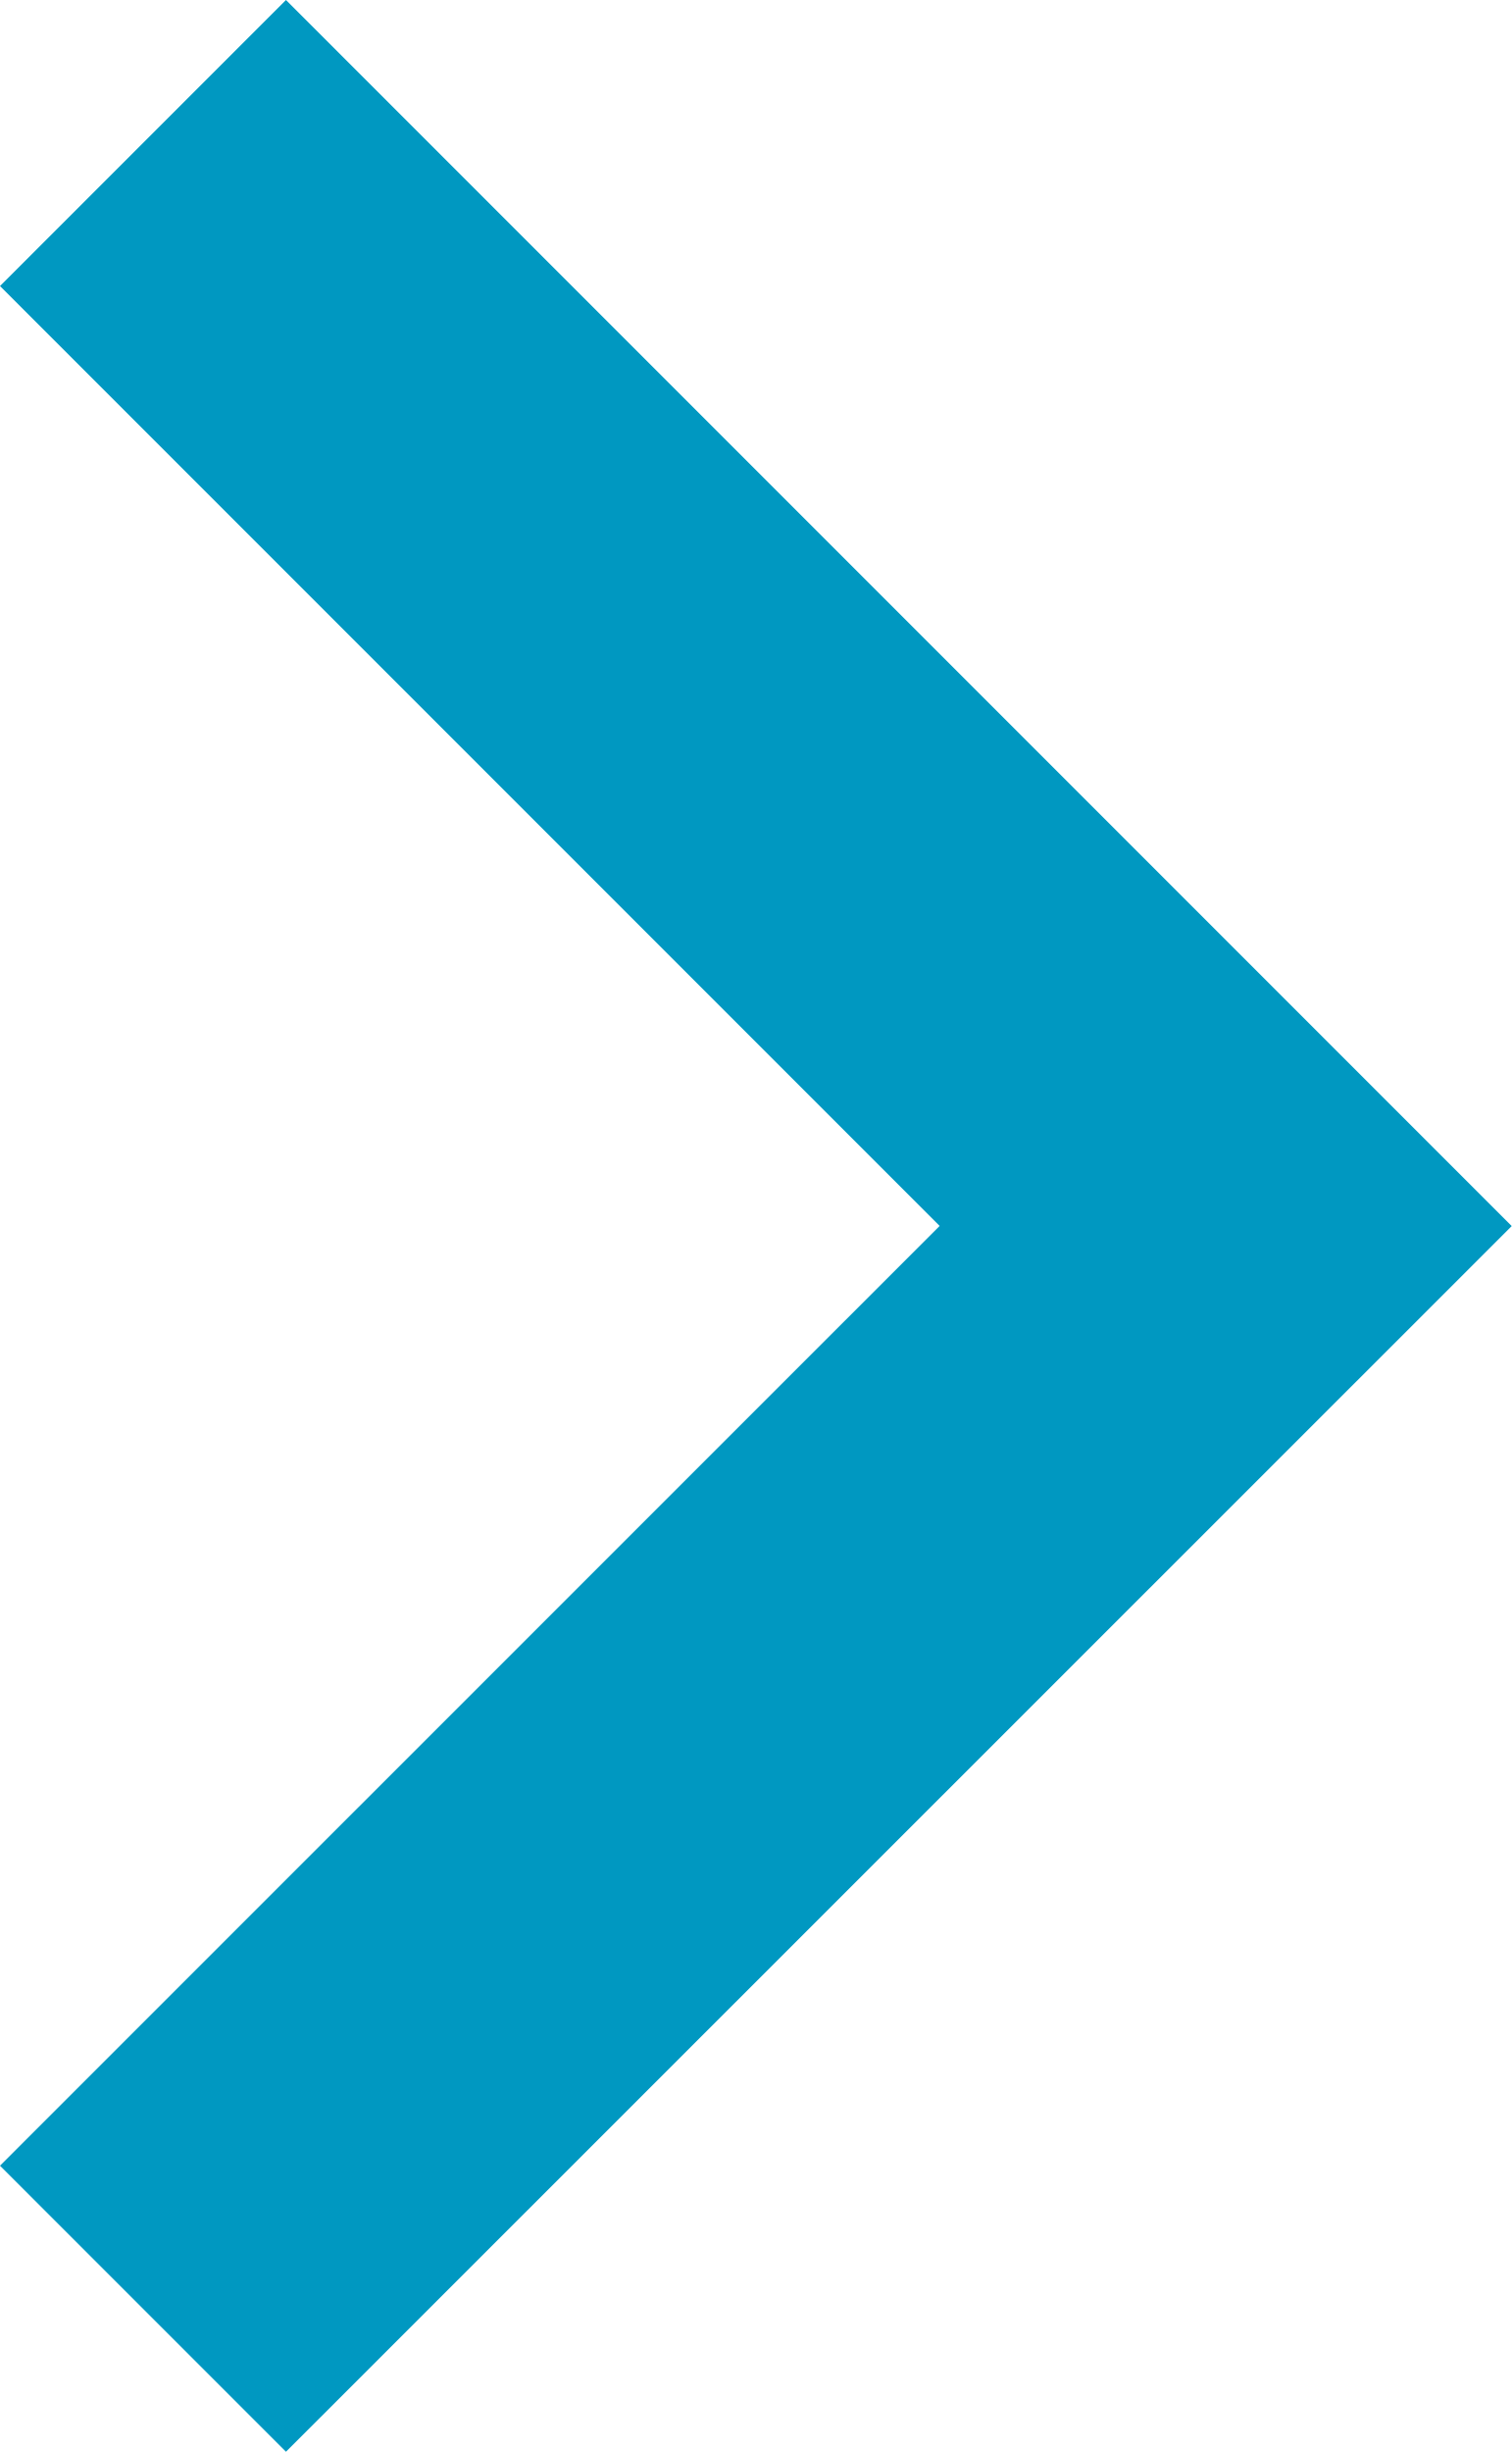
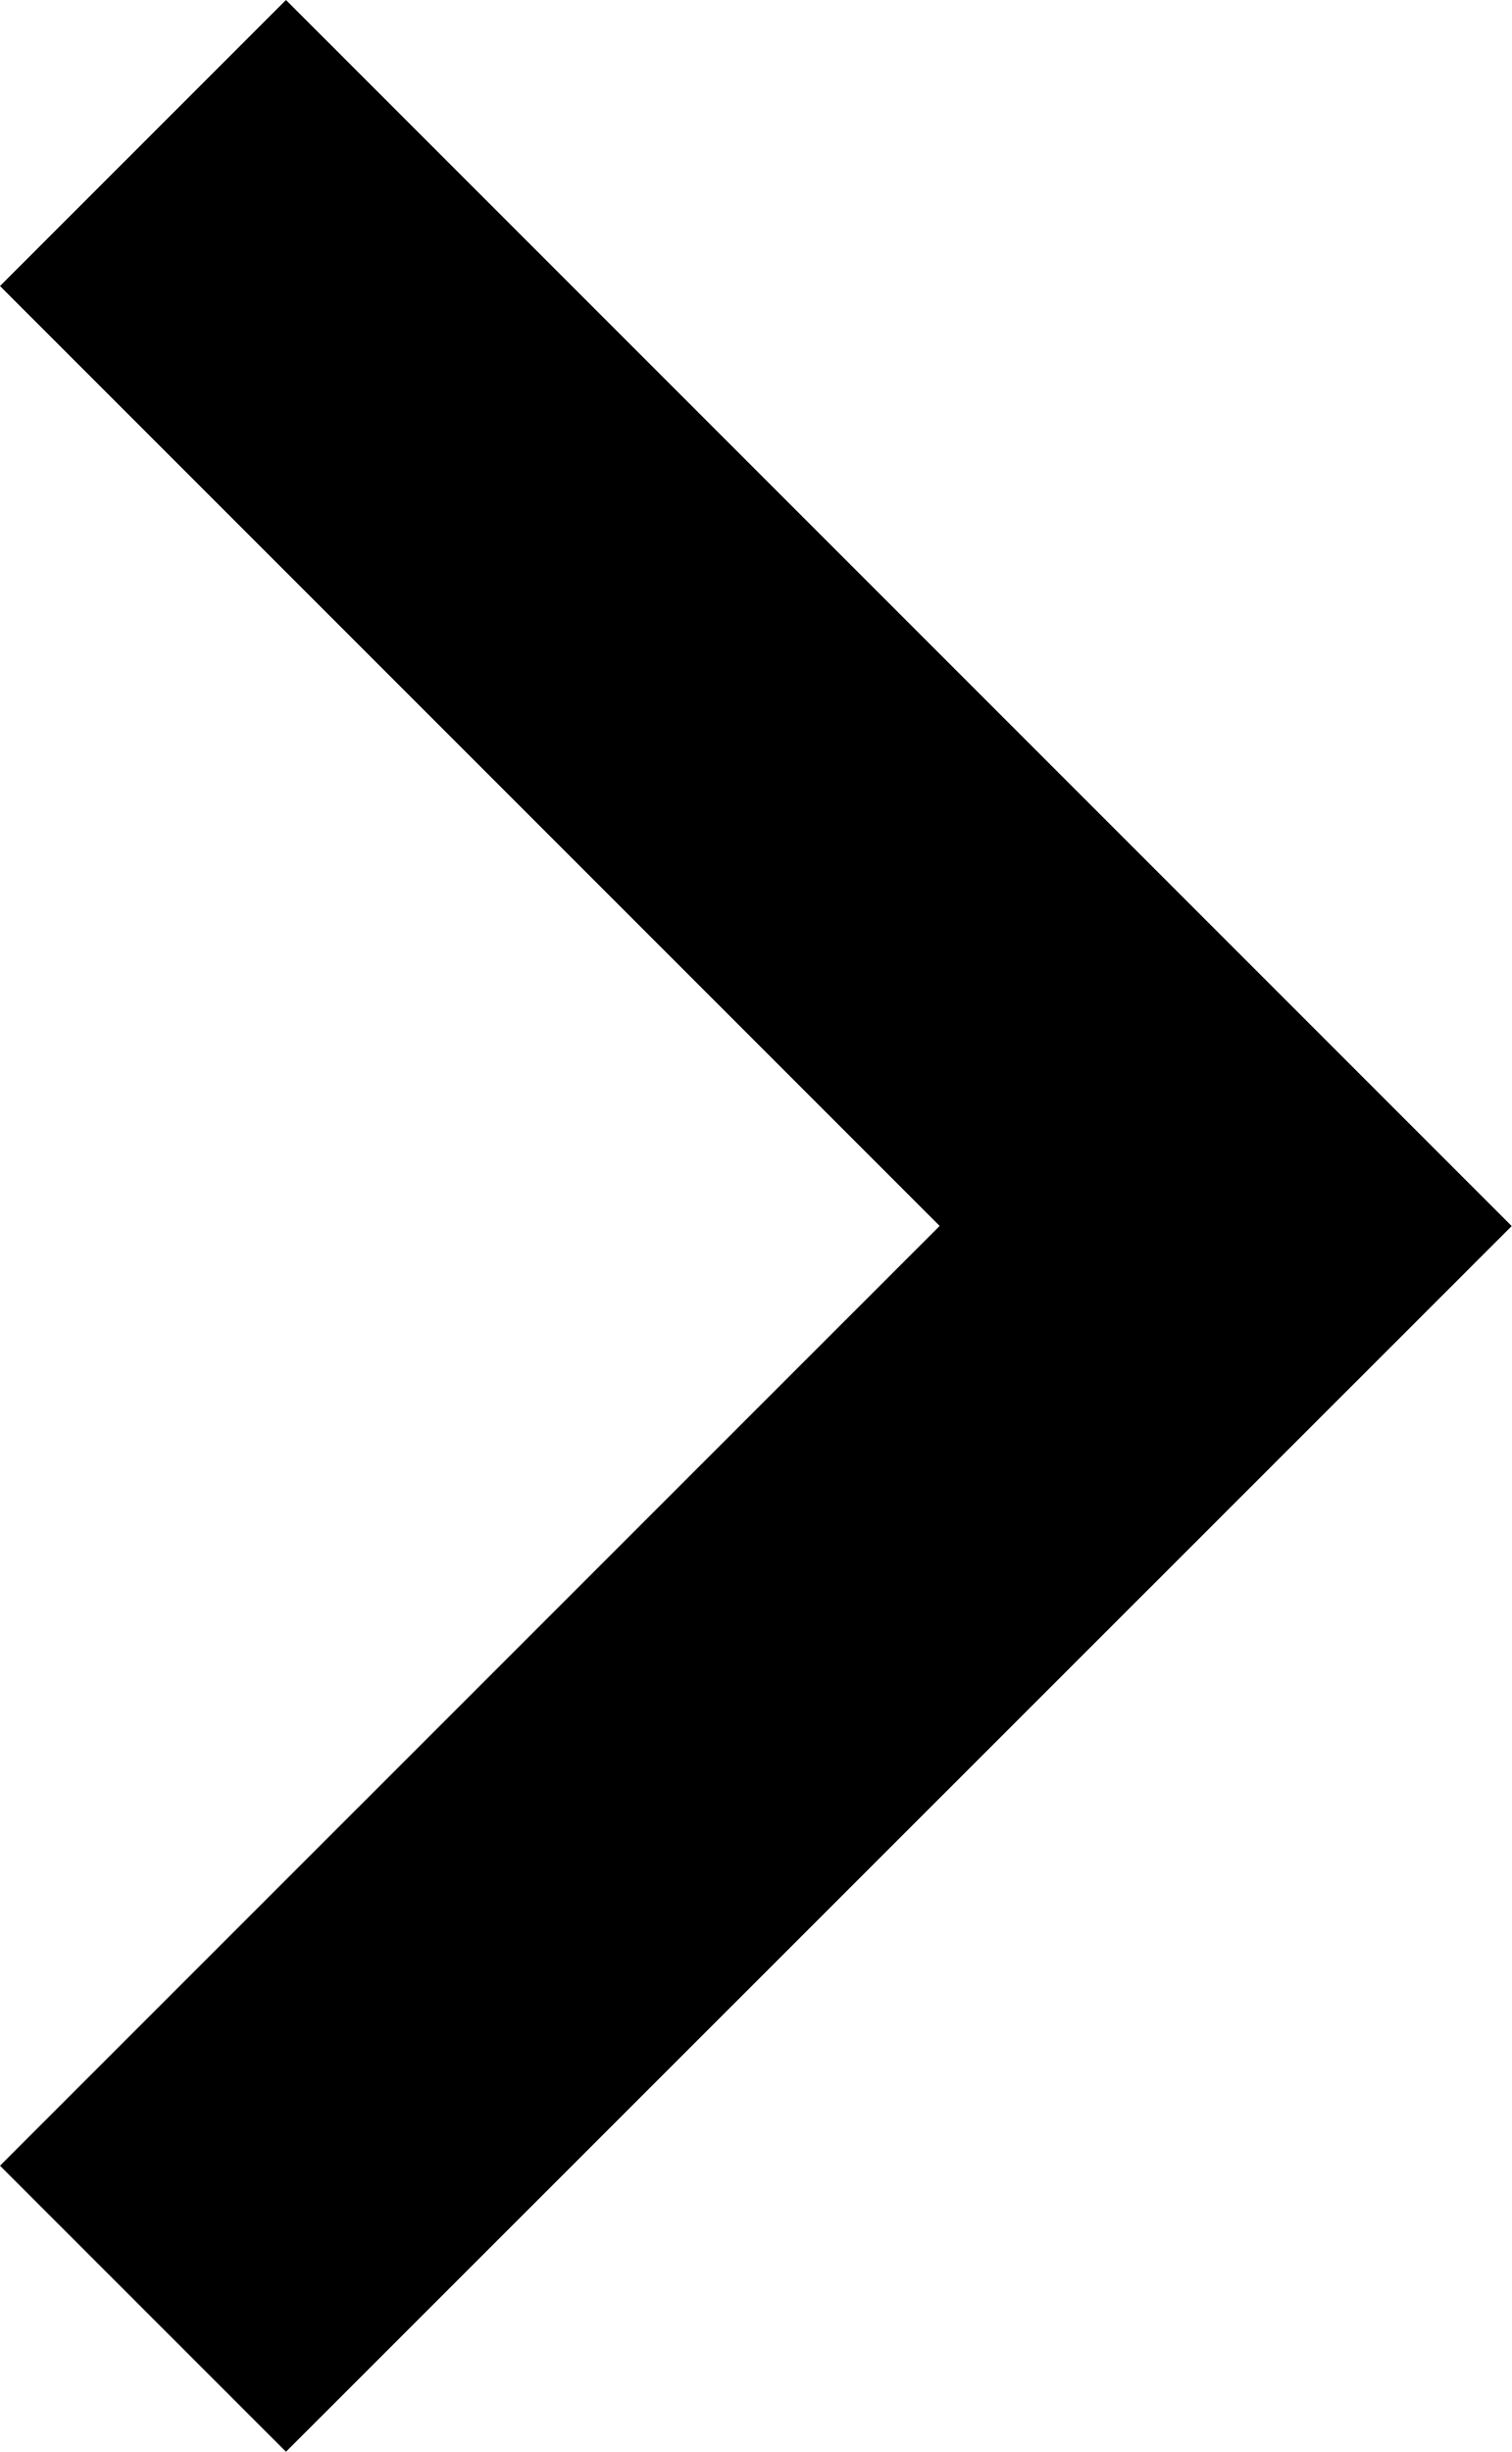
- <svg xmlns="http://www.w3.org/2000/svg" width="11.73" height="19.021" viewBox="0 0 11.73 19.021">
-   <defs>
-     <style>.a{fill:#0098c1;}</style>
-   </defs>
-   <g transform="translate(-58.65)">
-     <g transform="translate(58.65)">
-       <path class="a" d="M60.869,0,58.65,2.219l7.291,7.291L58.65,16.8l2.219,2.219L70.38,9.511Z" transform="translate(-58.65)" />
-     </g>
-   </g>
+ <svg xmlns="http://www.w3.org/2000/svg" id="chevron-right" width="11.73" height="19.021" viewBox="0 0 11.73 19.021">
+   <path id="Контур_566" data-name="Контур 566" d="M60.869,0,58.65,2.219l7.291,7.291L58.65,16.8l2.219,2.219L70.38,9.511Z" transform="translate(-58.65)" fill="currentColor" />
</svg>
